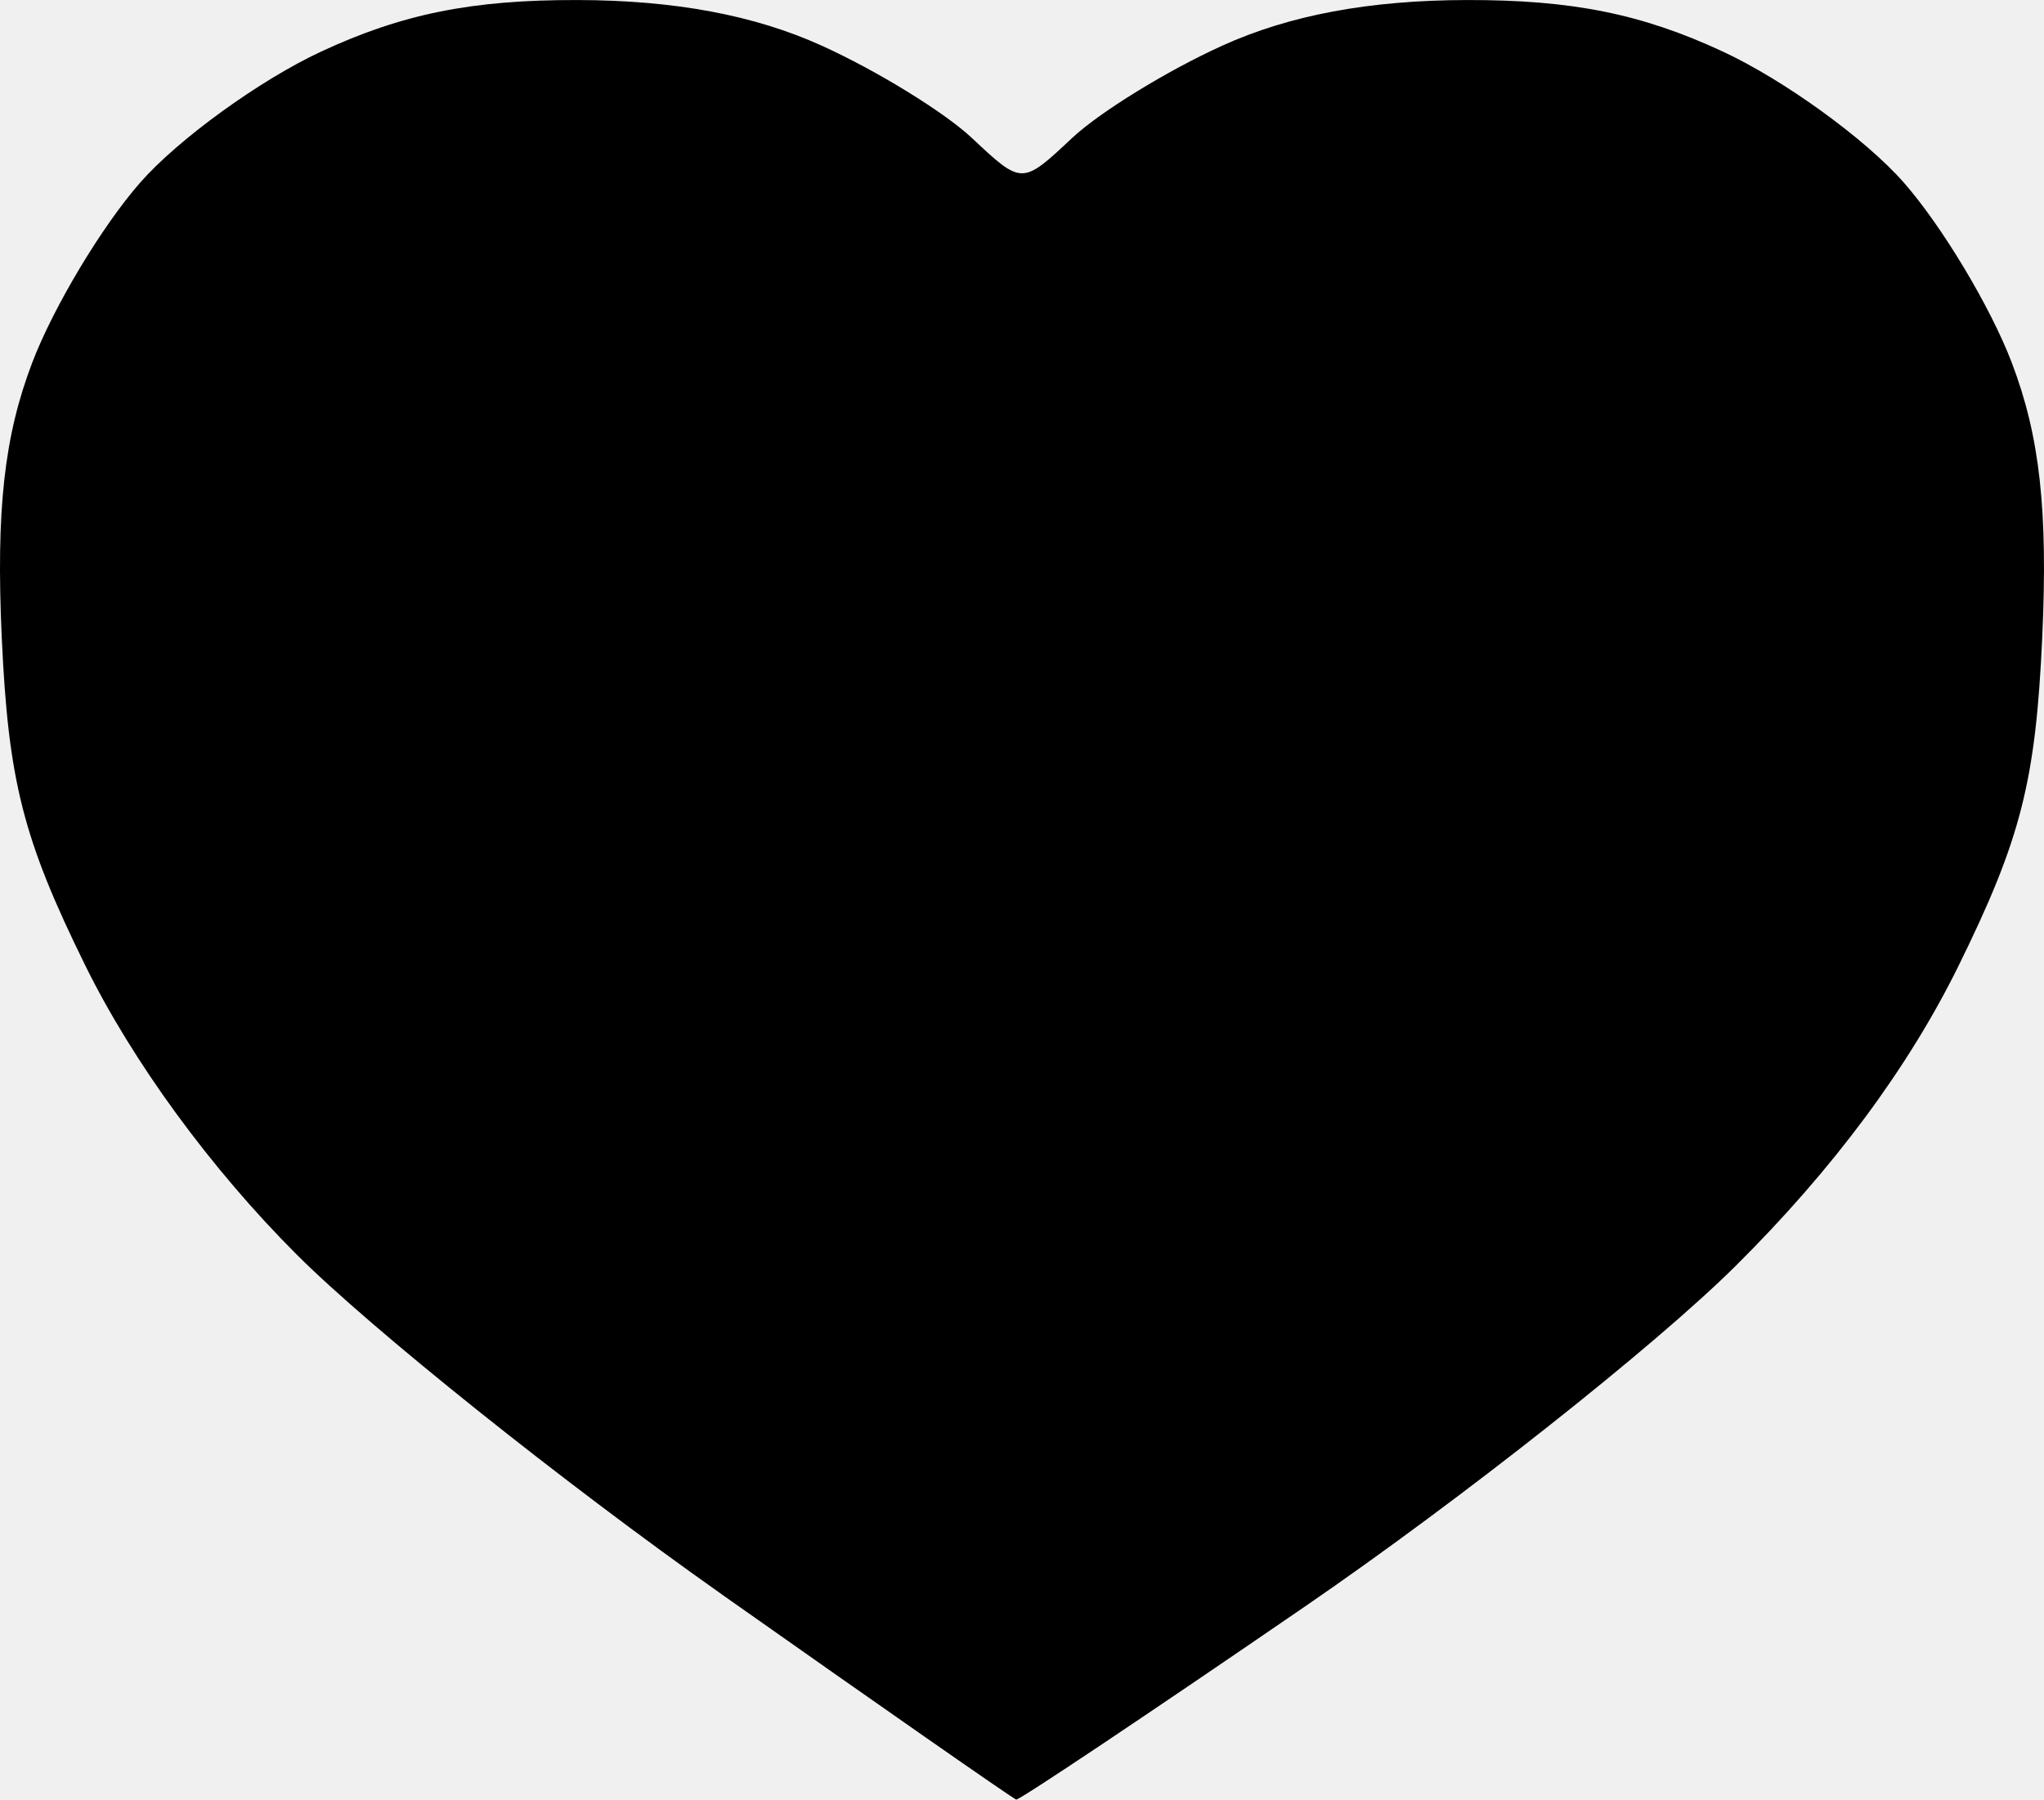
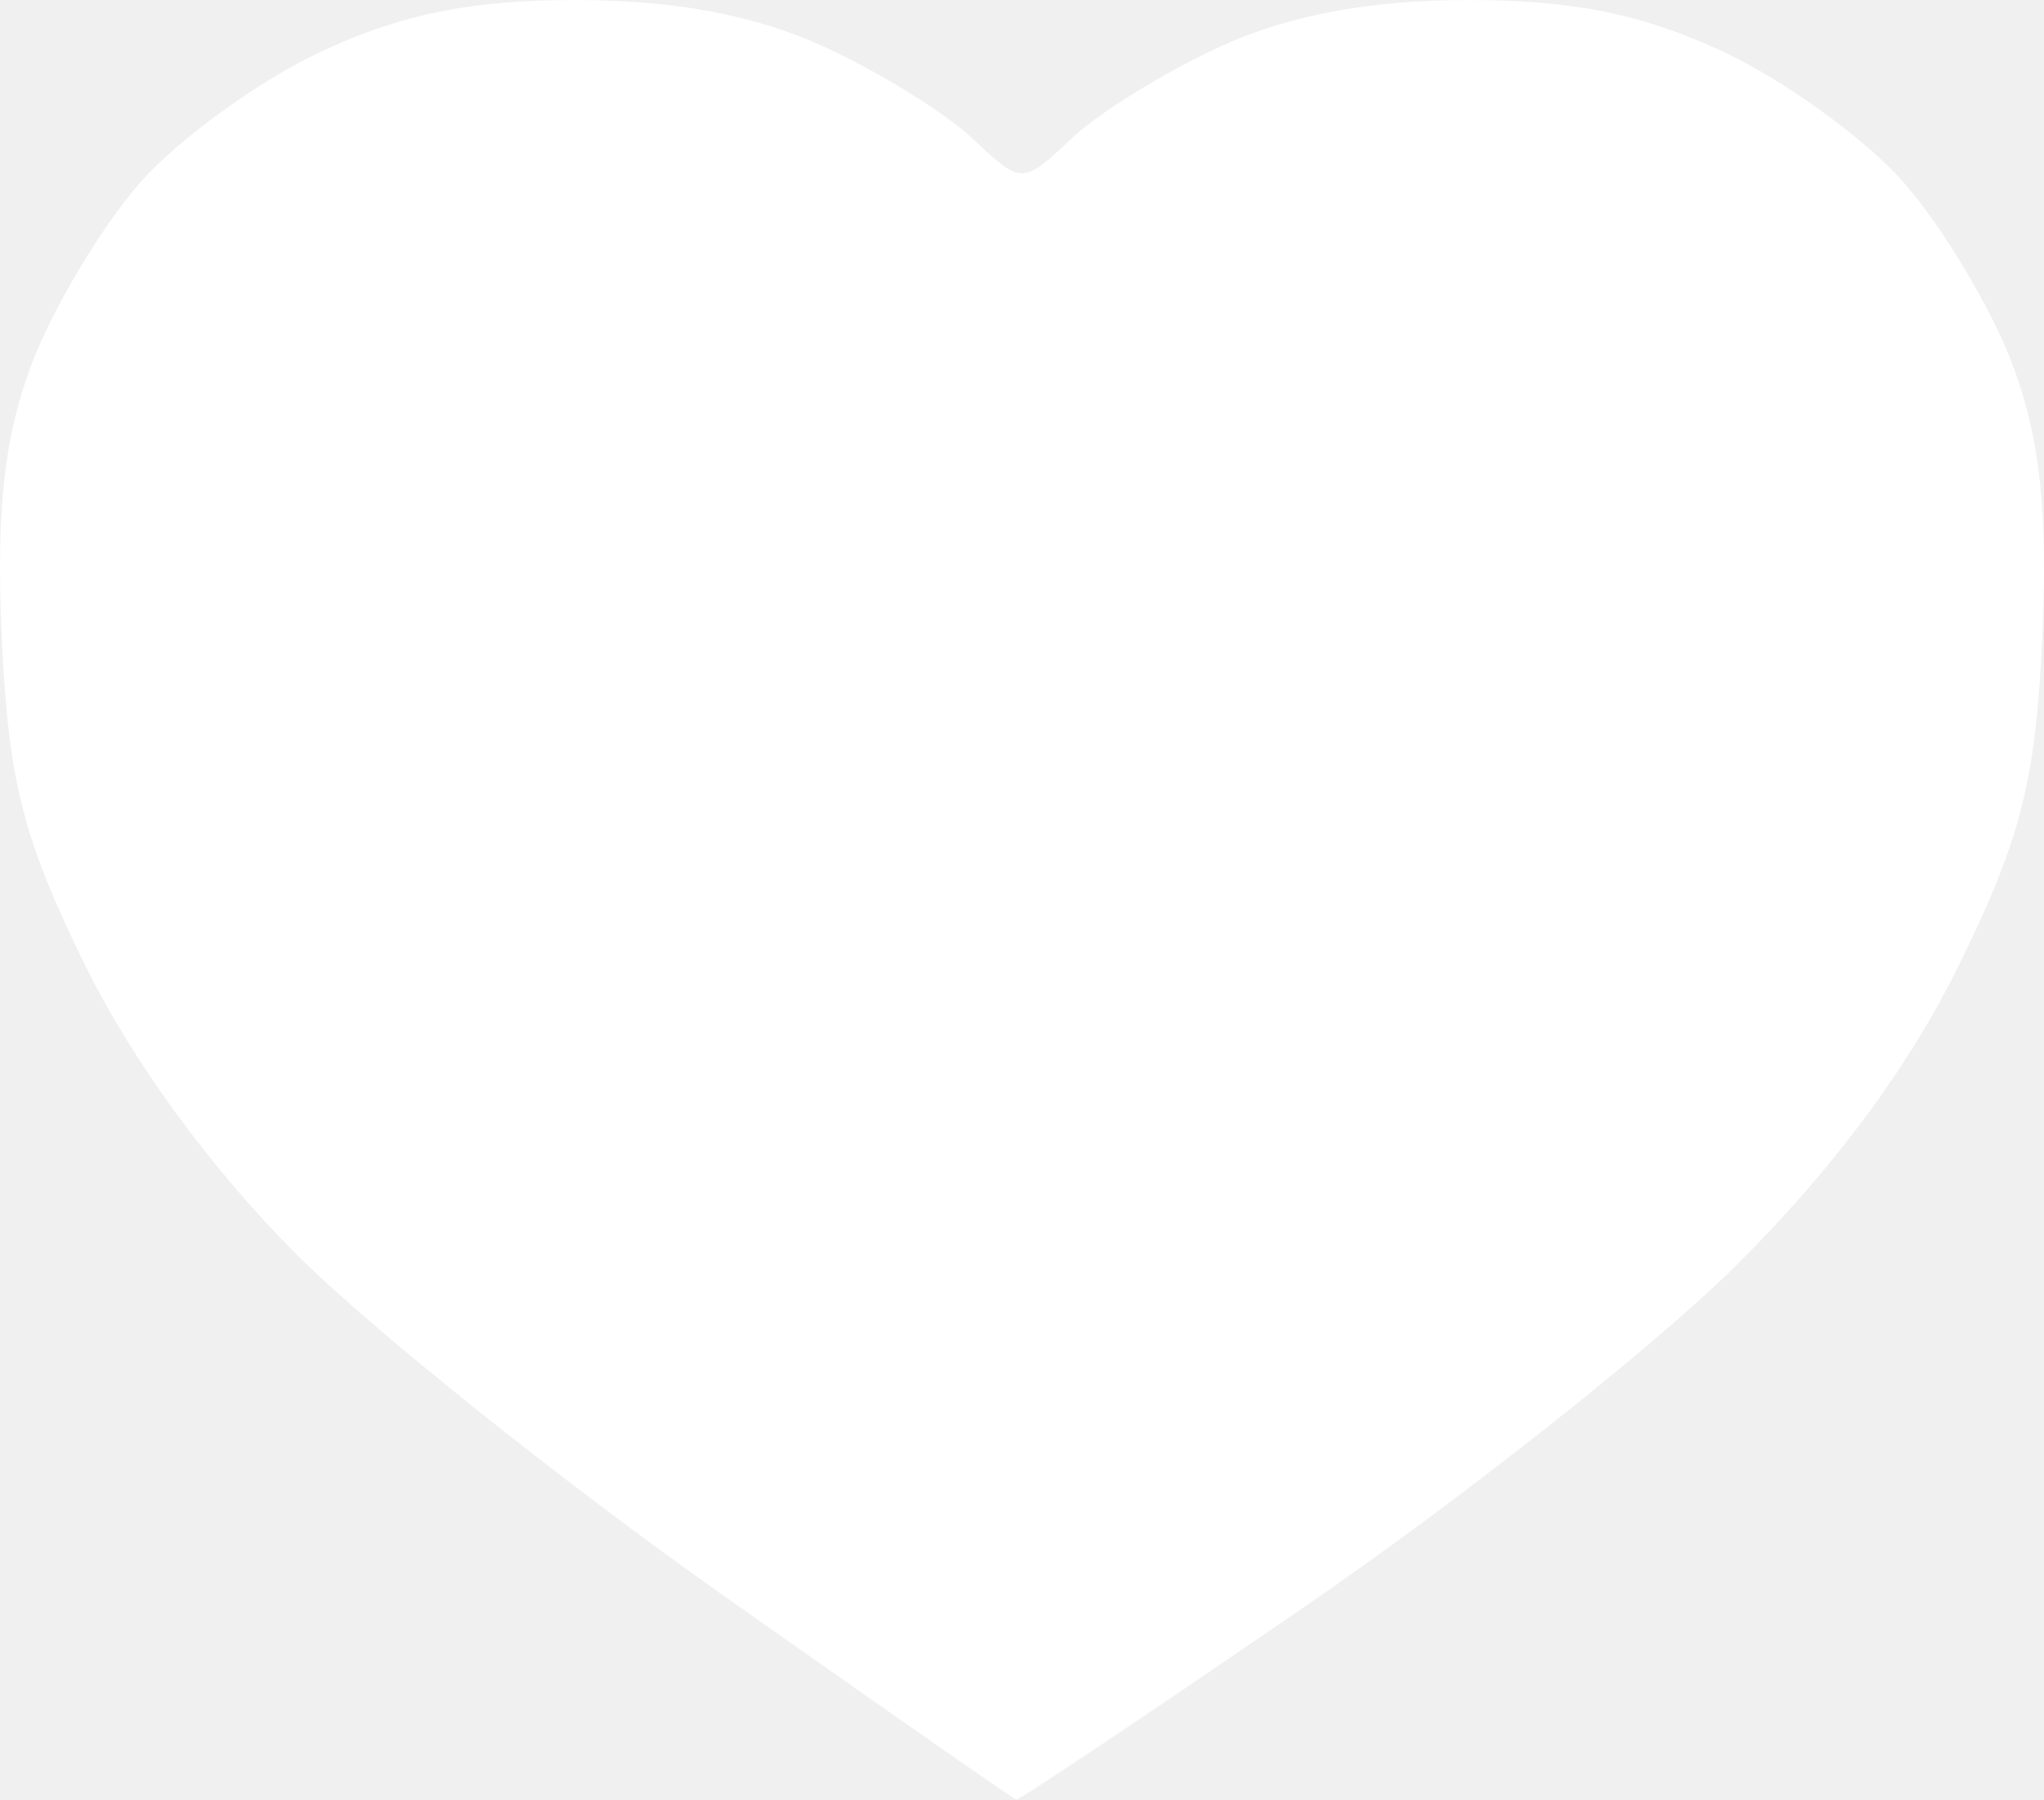
<svg xmlns="http://www.w3.org/2000/svg" width="91.867mm" height="80.897mm" viewBox="0 0 91.867 80.897" version="1.1" id="svg1" xml:space="preserve">
  <defs id="defs1" />
  <g id="layer1" transform="translate(-23.10269,-114.3655)">
-     <path style="fill:#000000" d="m 55.541,186.035 c -7.147,-5.041 -15.745,-11.915 -19.107,-15.276 -3.859,-3.859 -7.361,-8.65 -9.502,-12.999 -2.789,-5.665 -3.455,-8.279 -3.75,-14.728 -0.262,-5.729 0.107,-9.062 1.373,-12.375 0.952,-2.494 3.136,-6.133 4.851,-8.087 1.716,-1.954 5.373,-4.602 8.126,-5.884 3.643,-1.696 6.777,-2.328 11.506,-2.319 4.383,0.008 7.964,0.676 10.999,2.052 2.475,1.122 5.512,2.99 6.749,4.152 2.25,2.112 2.25,2.112 4.5,0 1.237,-1.162 4.275,-3.03 6.749,-4.152 3.035,-1.376 6.616,-2.044 10.999,-2.052 4.729,-0.009 7.863,0.623 11.506,2.319 2.754,1.282 6.411,3.93 8.126,5.884 1.716,1.954 3.899,5.593 4.851,8.087 1.265,3.313 1.635,6.646 1.373,12.375 -0.296,6.458 -0.96,9.061 -3.766,14.76 -2.257,4.584 -5.634,9.132 -10.009,13.477 -3.631,3.607 -12.339,10.495 -19.35,15.307 -7.011,4.812 -12.856,8.721 -12.989,8.687 -0.133,-0.034 -6.089,-4.187 -13.237,-9.227 z" id="path1" />
+     <path style="fill:#FFFFFF" d="m 55.541,186.035 c -7.147,-5.041 -15.745,-11.915 -19.107,-15.276 -3.859,-3.859 -7.361,-8.65 -9.502,-12.999 -2.789,-5.665 -3.455,-8.279 -3.75,-14.728 -0.262,-5.729 0.107,-9.062 1.373,-12.375 0.952,-2.494 3.136,-6.133 4.851,-8.087 1.716,-1.954 5.373,-4.602 8.126,-5.884 3.643,-1.696 6.777,-2.328 11.506,-2.319 4.383,0.008 7.964,0.676 10.999,2.052 2.475,1.122 5.512,2.99 6.749,4.152 2.25,2.112 2.25,2.112 4.5,0 1.237,-1.162 4.275,-3.03 6.749,-4.152 3.035,-1.376 6.616,-2.044 10.999,-2.052 4.729,-0.009 7.863,0.623 11.506,2.319 2.754,1.282 6.411,3.93 8.126,5.884 1.716,1.954 3.899,5.593 4.851,8.087 1.265,3.313 1.635,6.646 1.373,12.375 -0.296,6.458 -0.96,9.061 -3.766,14.76 -2.257,4.584 -5.634,9.132 -10.009,13.477 -3.631,3.607 -12.339,10.495 -19.35,15.307 -7.011,4.812 -12.856,8.721 -12.989,8.687 -0.133,-0.034 -6.089,-4.187 -13.237,-9.227 z" id="path1" />
  </g>
</svg>
